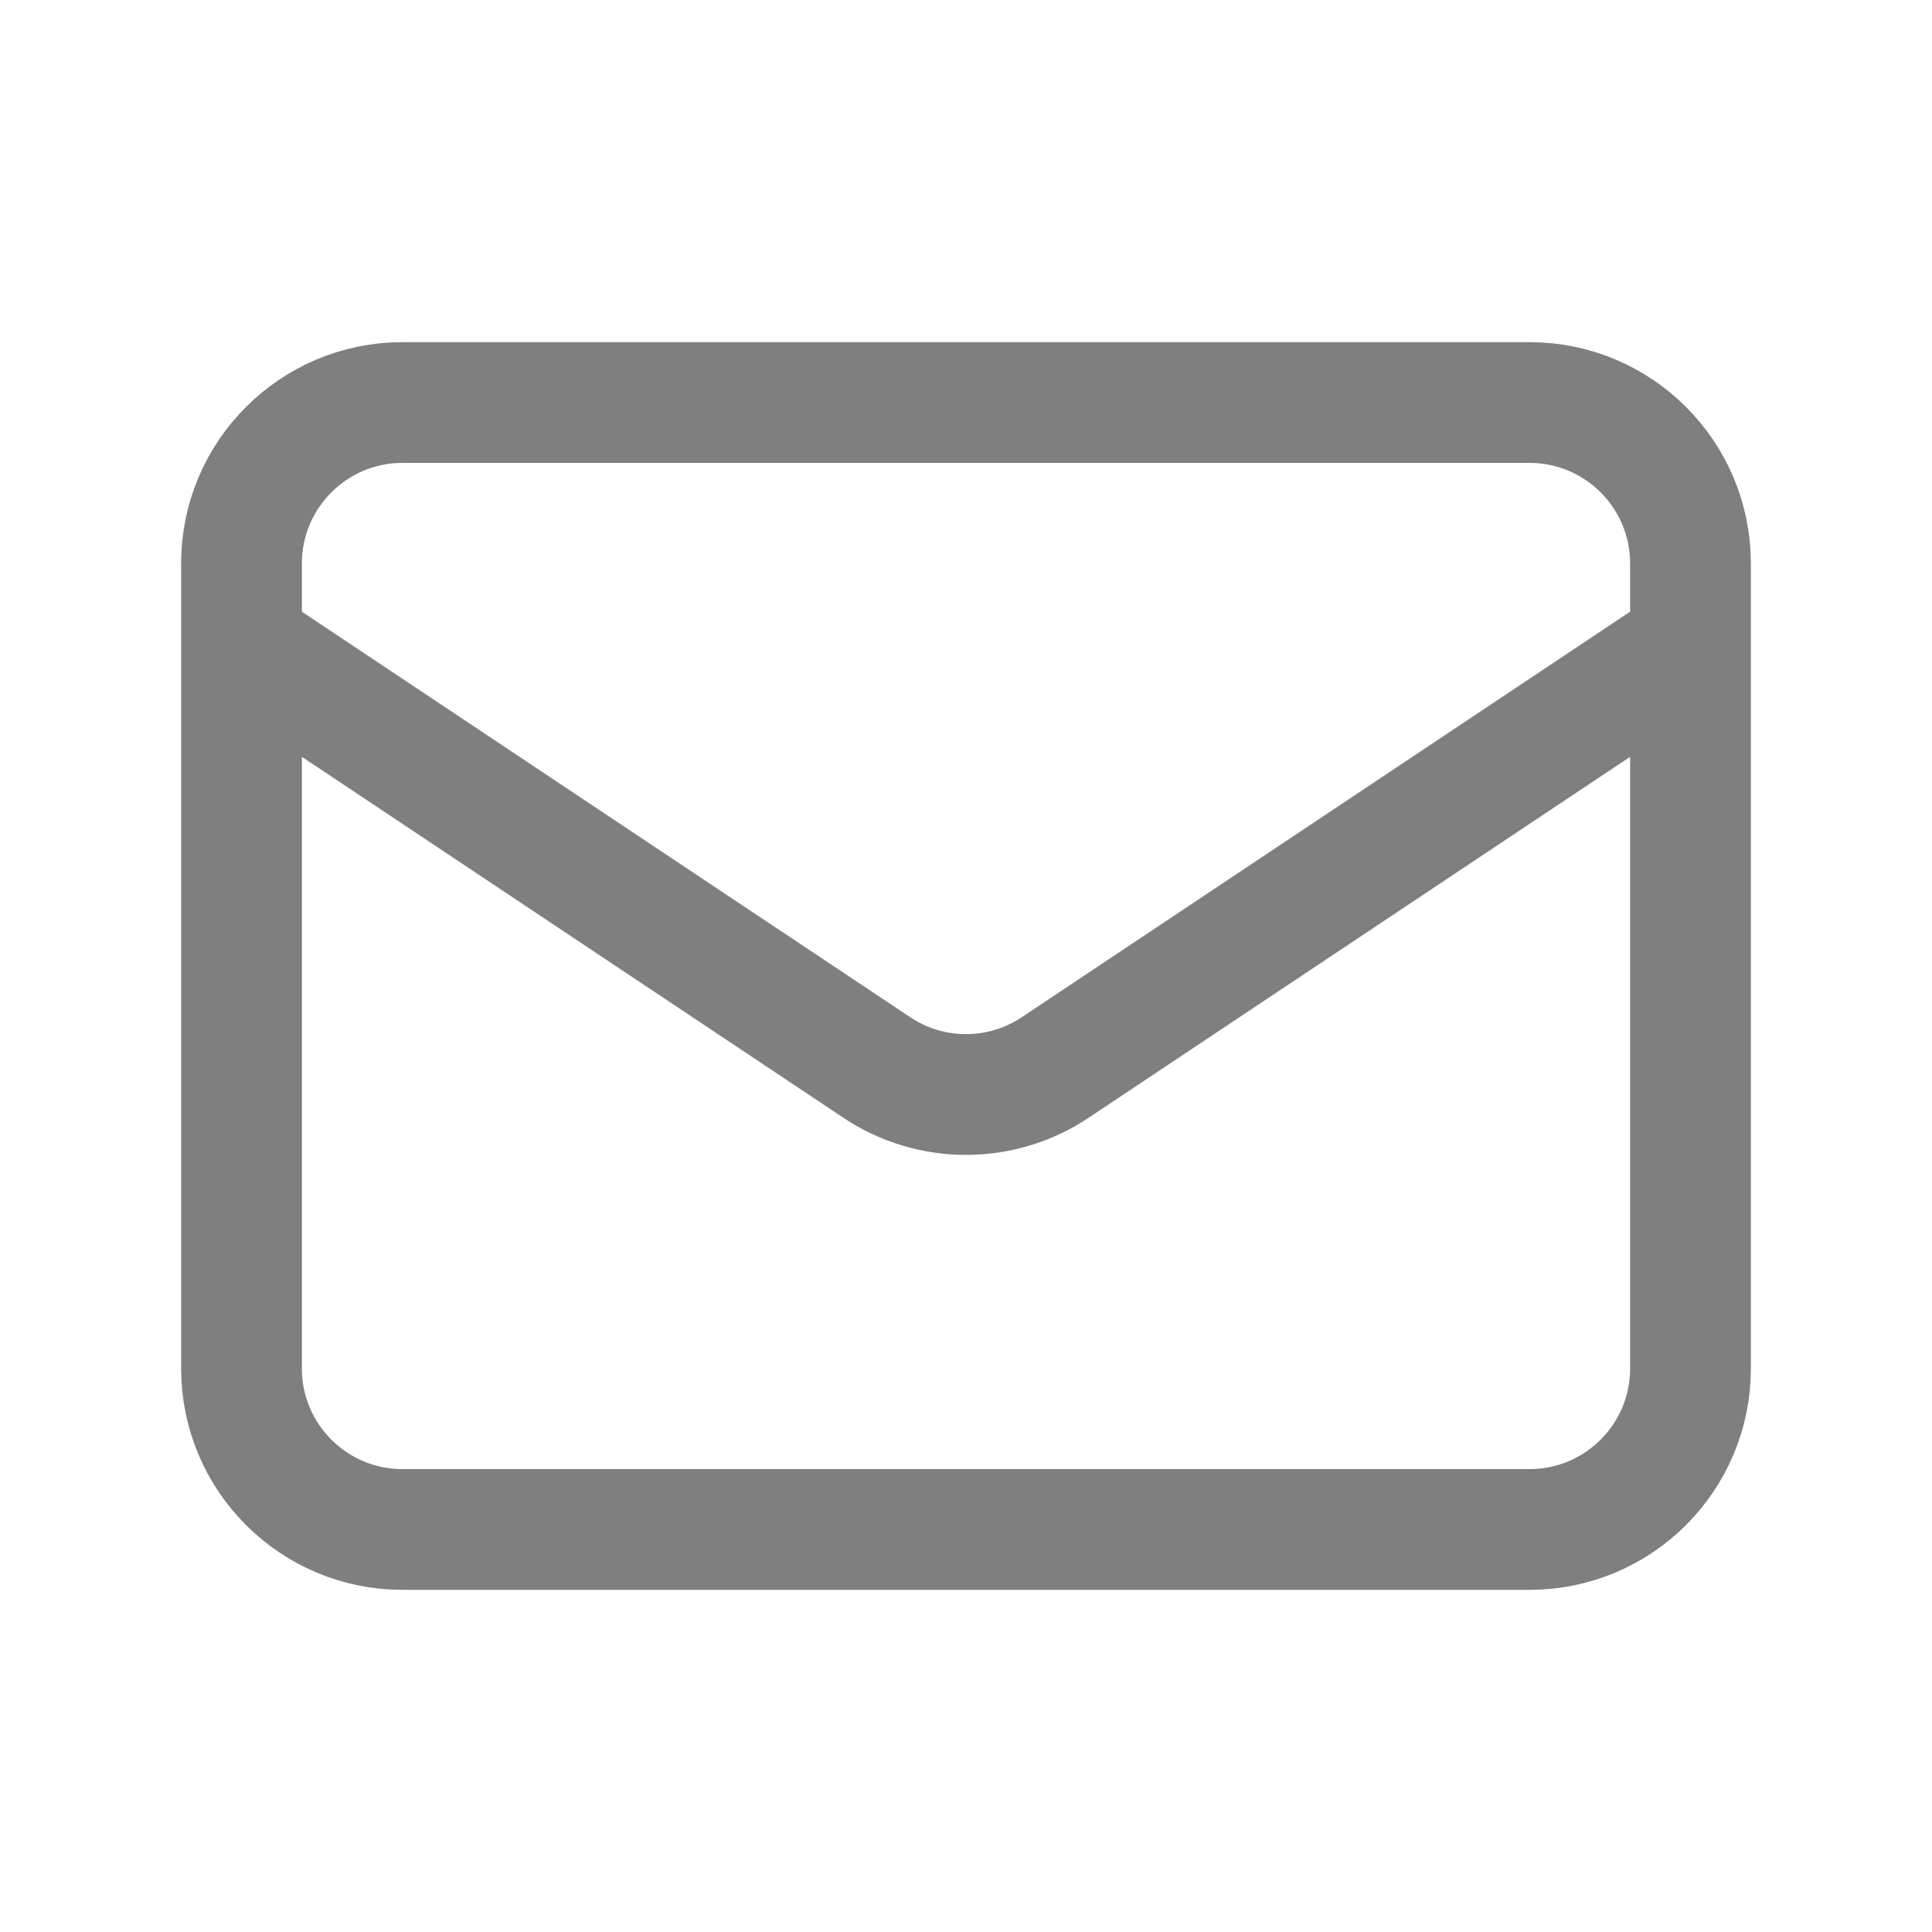
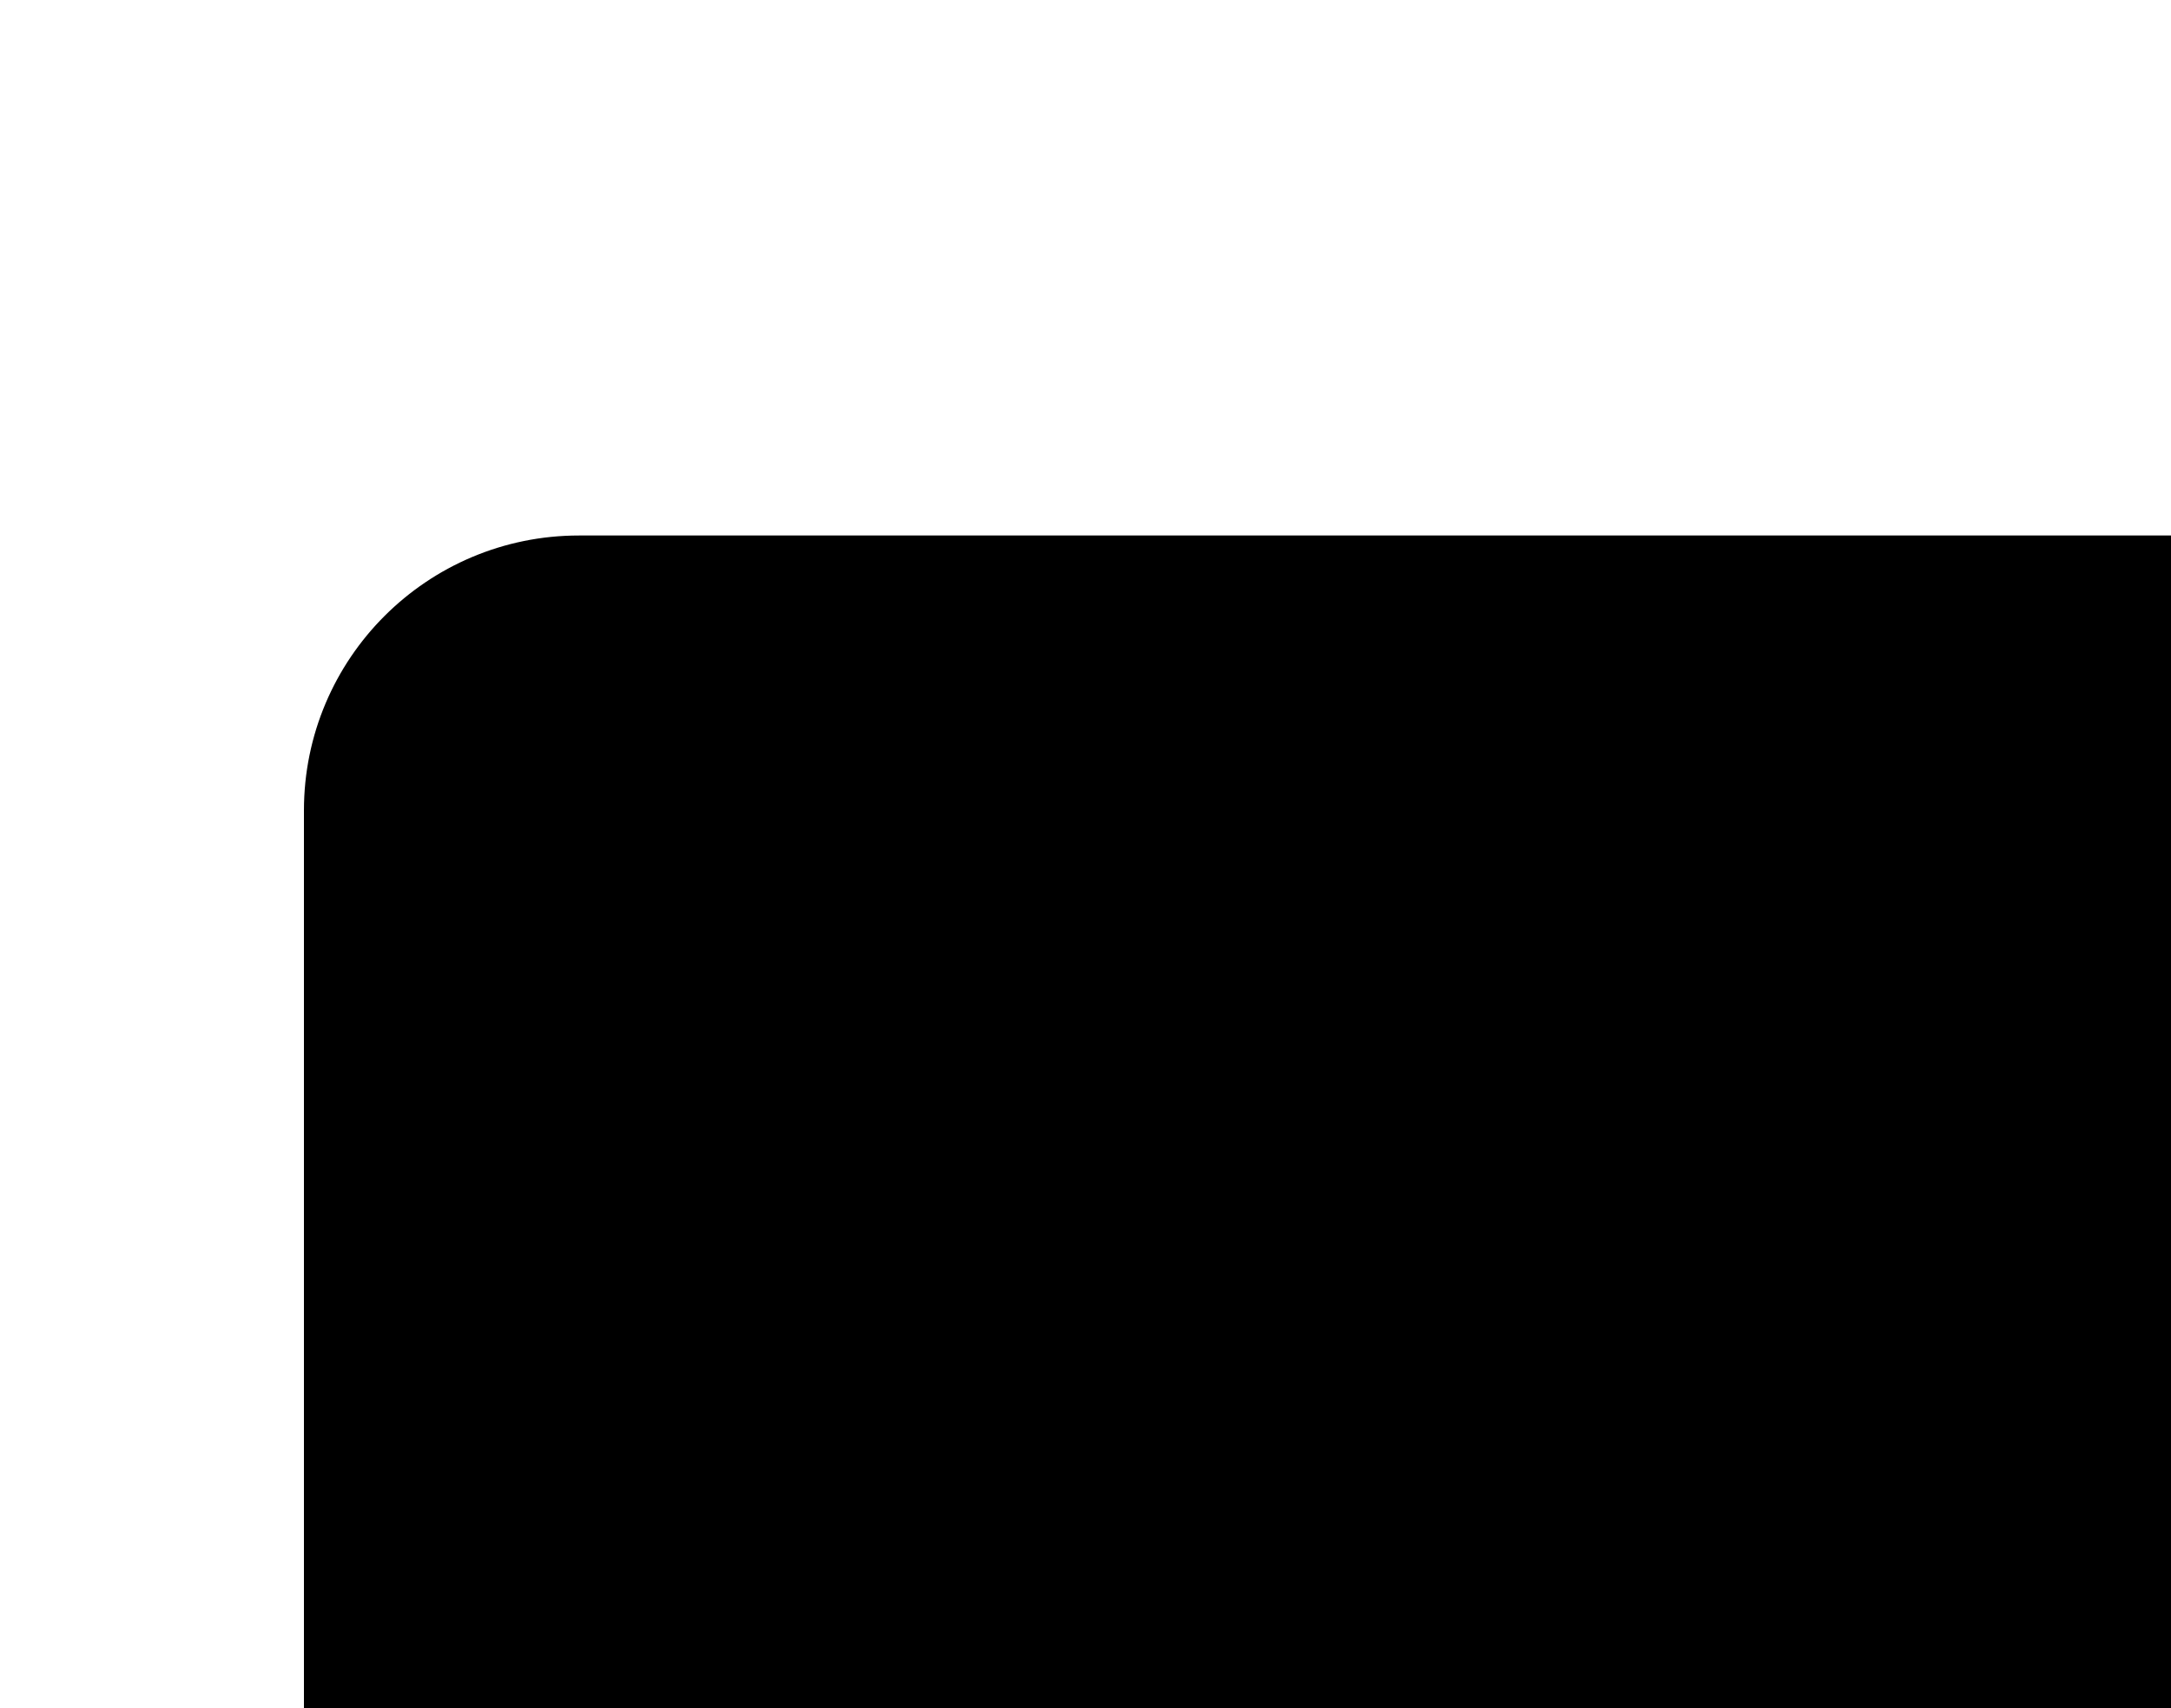
- <svg xmlns="http://www.w3.org/2000/svg" width="32" height="32" viewBox="0 0 32 32" fill="none">
-   <path d="M4 10.667L14.521 17.68C15.416 18.278 16.584 18.278 17.479 17.68L28 10.667M6.667 25.333H25.333C26.806 25.333 28 24.139 28 22.667V9.333C28 7.861 26.806 6.667 25.333 6.667H6.667C5.194 6.667 4 7.861 4 9.333V22.667C4 24.139 5.194 25.333 6.667 25.333Z" stroke="#7F7F7F" stroke-width="2" stroke-linecap="round" stroke-linejoin="round" />
+ <svg xmlns="http://www.w3.org/2000/svg" fill="currentColor">
+   <path d="M4 10.667L14.521 17.68C15.416 18.278 16.584 18.278 17.479 17.68L28 10.667M6.667 25.333H25.333C26.806 25.333 28 24.139 28 22.667V9.333C28 7.861 26.806 6.667 25.333 6.667H6.667C5.194 6.667 4 7.861 4 9.333V22.667C4 24.139 5.194 25.333 6.667 25.333Z" fill="currentColor" stroke="currentColor" stroke-linecap="round" stroke-linejoin="round" />
</svg>
